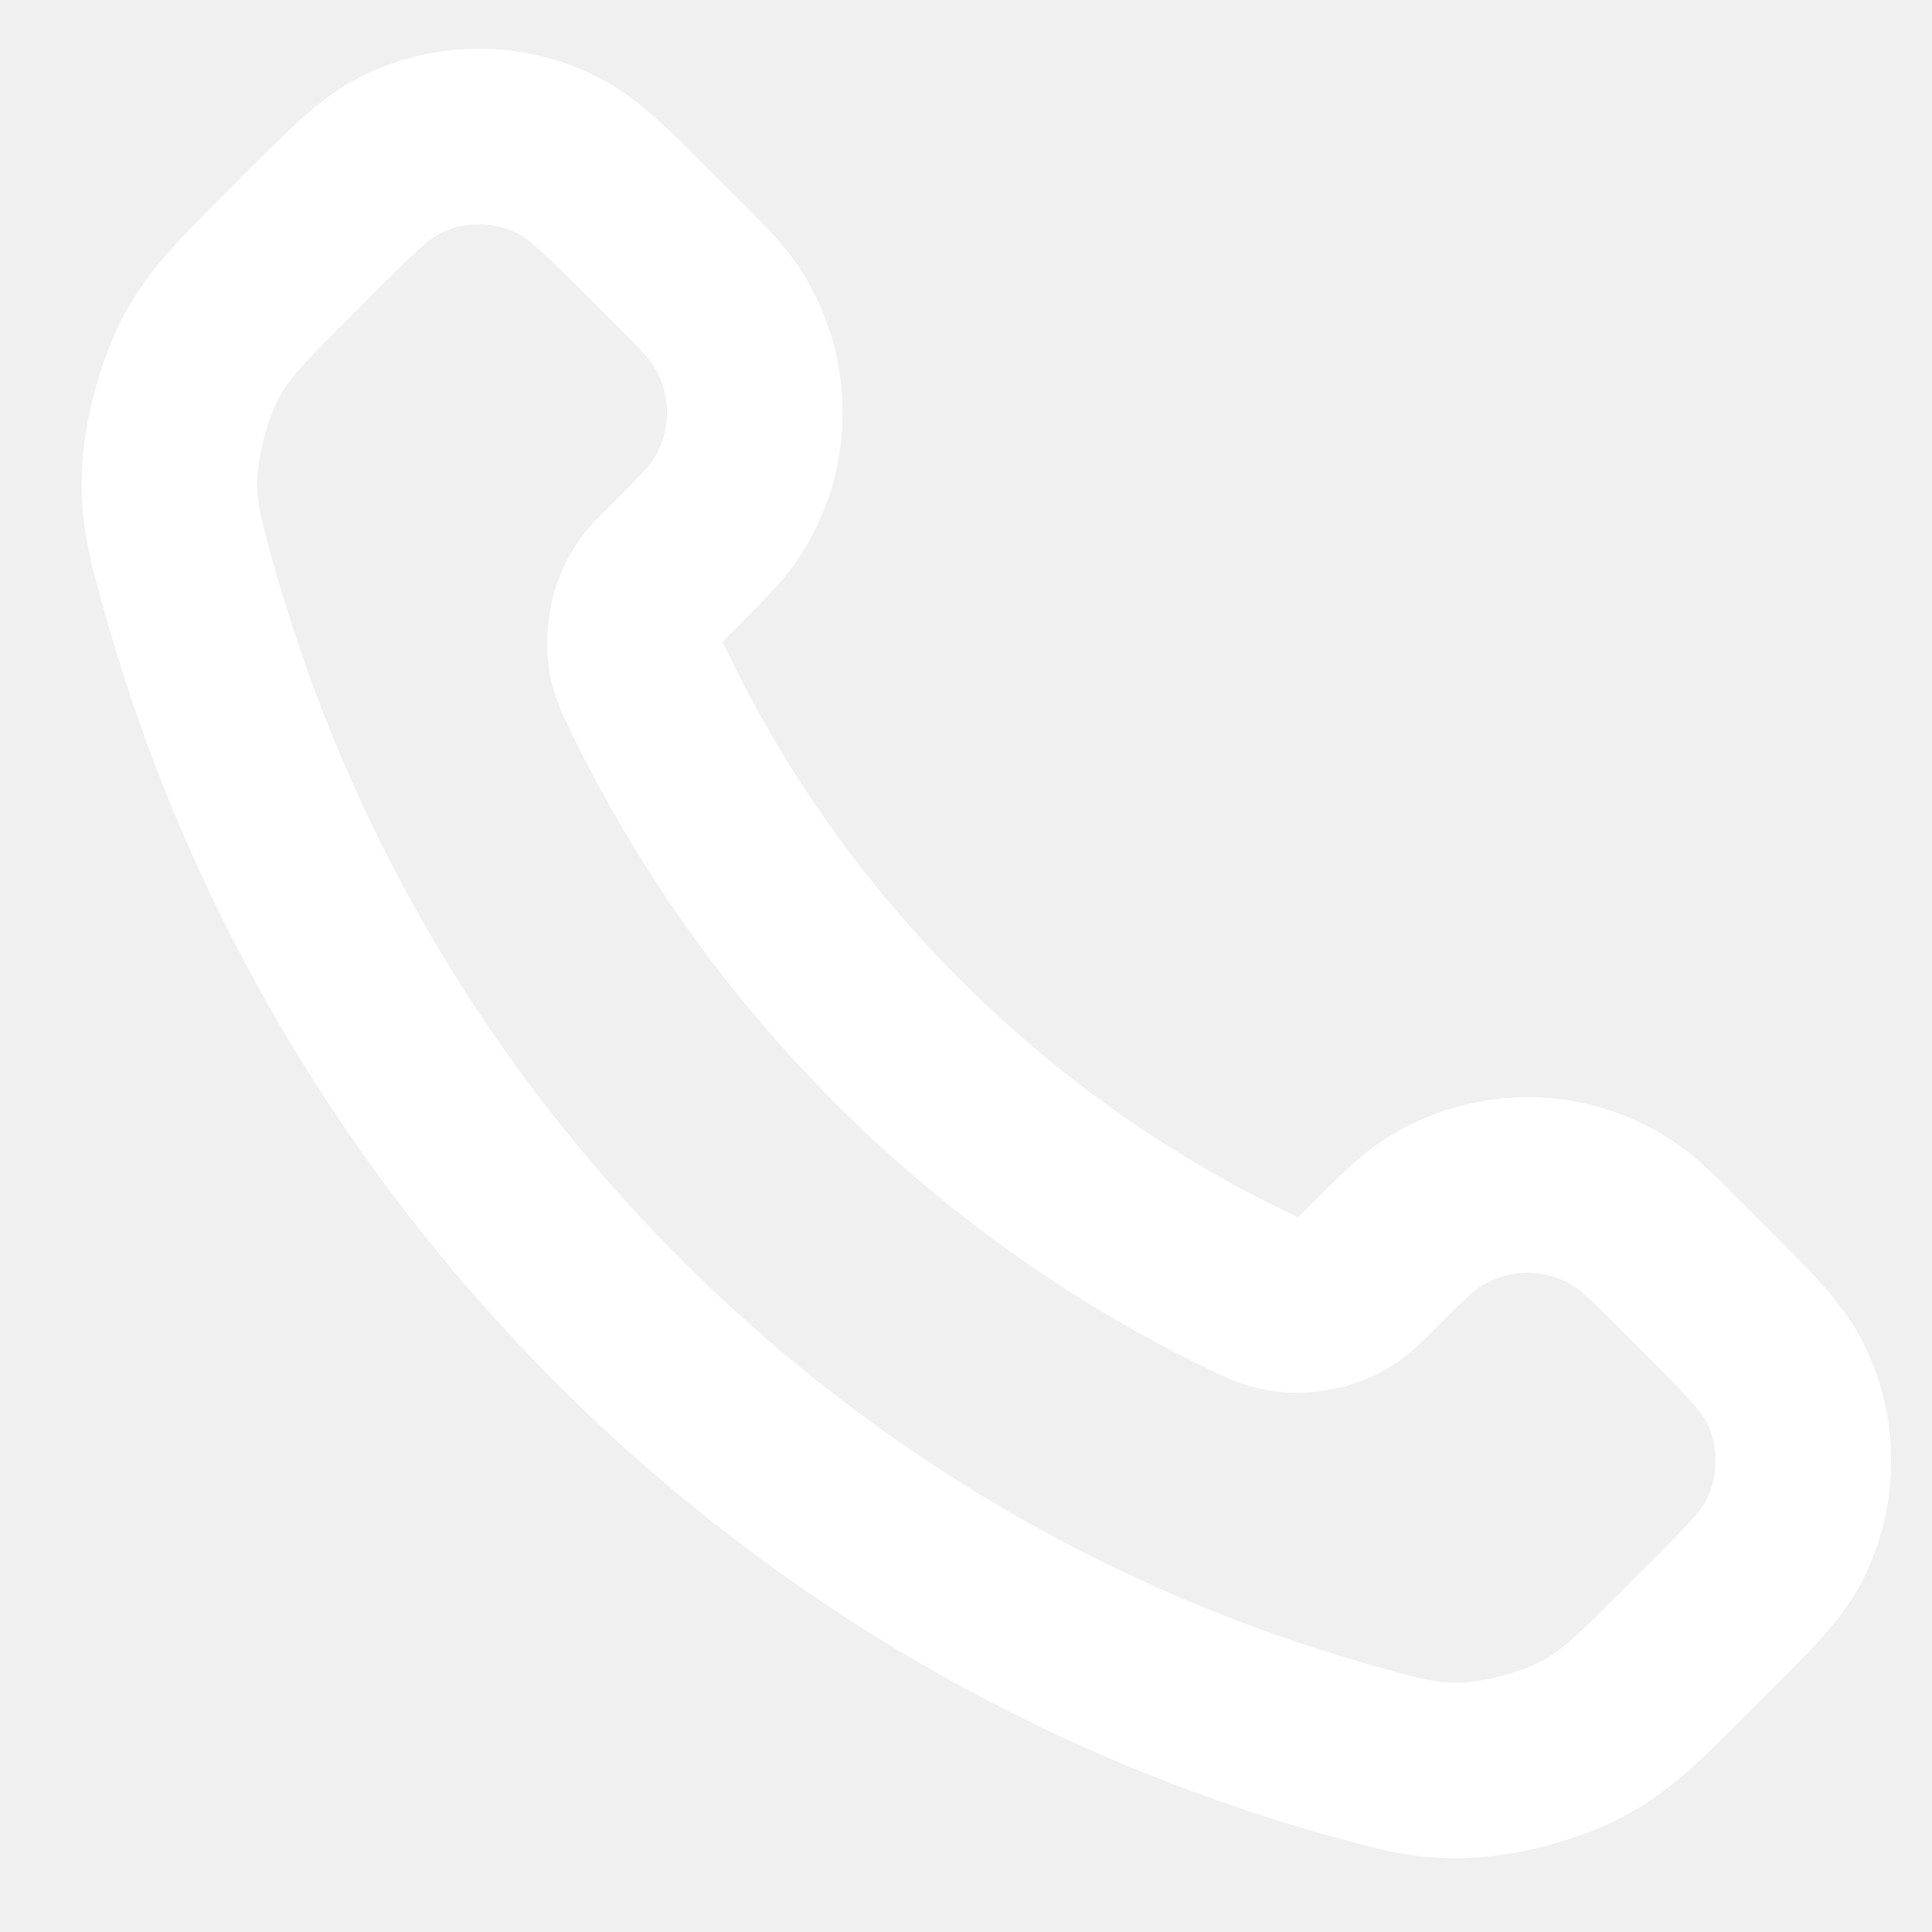
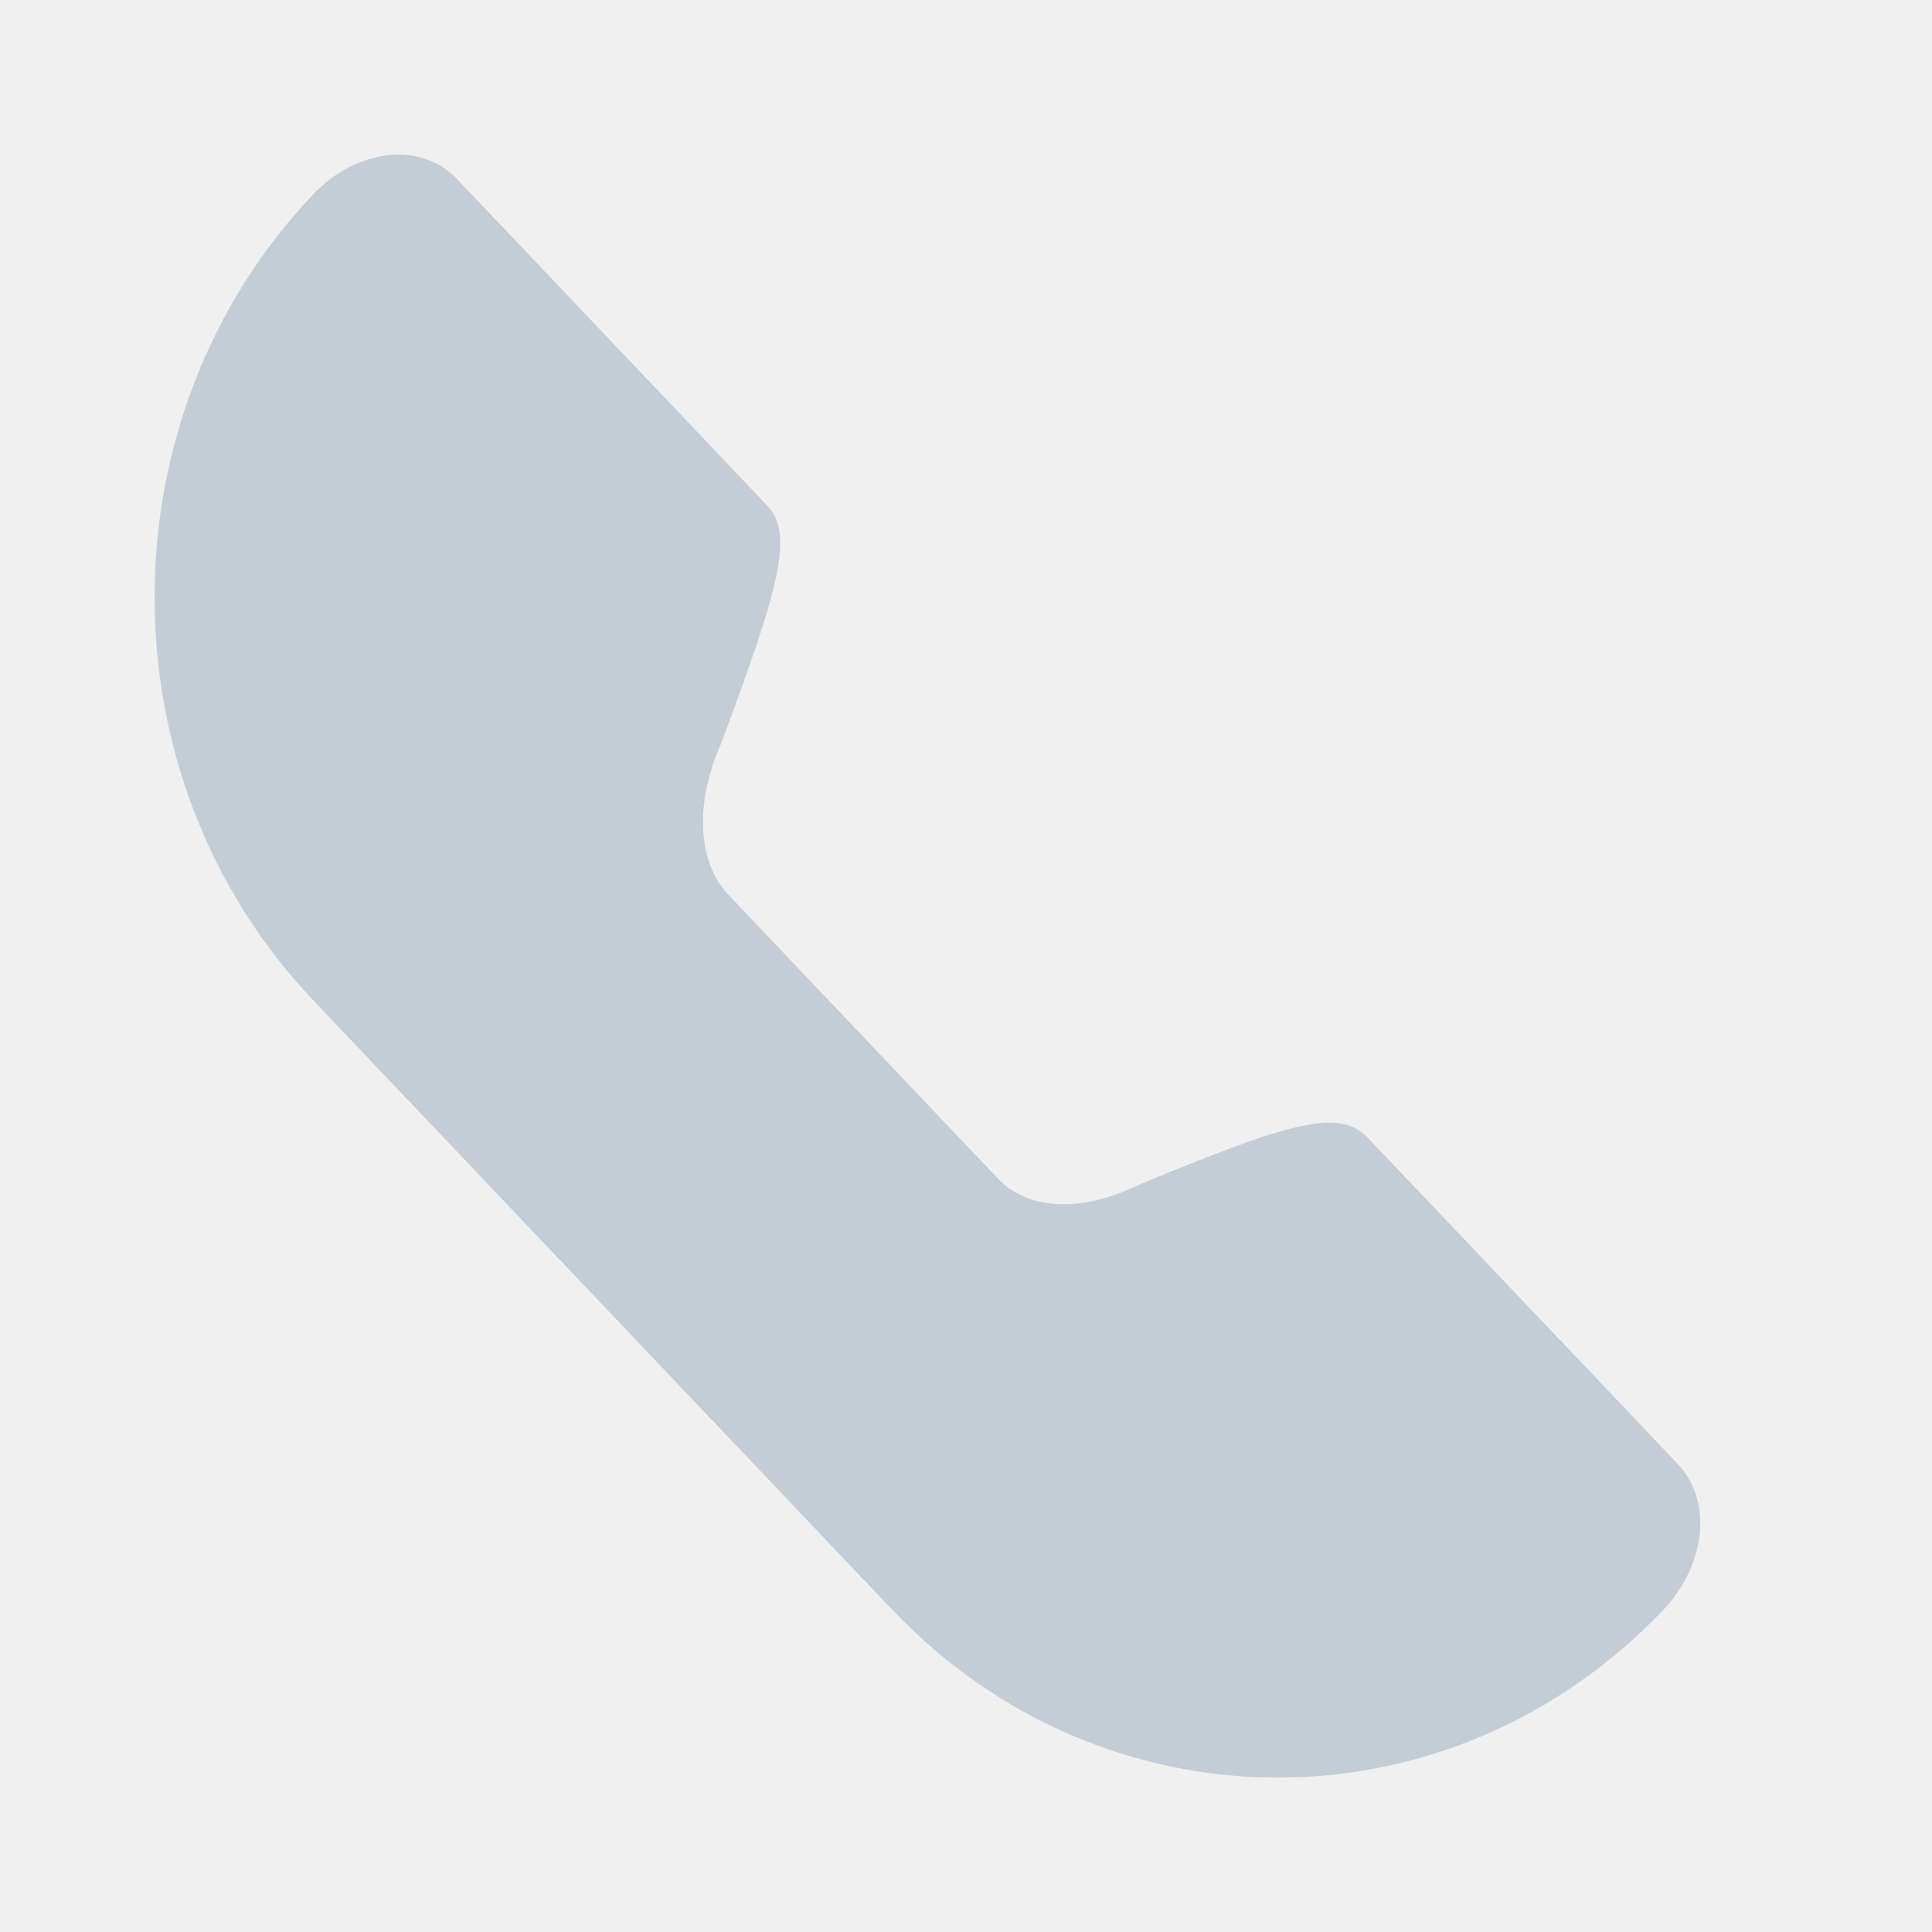
- <svg xmlns="http://www.w3.org/2000/svg" width="22" height="22" viewBox="0 0 22 22" fill="none">
-   <path d="M7.38 7.853C8.076 9.303 9.025 10.662 10.227 11.863C11.428 13.065 12.787 14.013 14.236 14.709C14.361 14.769 14.424 14.799 14.502 14.822C14.783 14.904 15.127 14.845 15.364 14.675C15.431 14.627 15.488 14.57 15.603 14.456C15.952 14.106 16.127 13.931 16.303 13.817C16.966 13.386 17.82 13.386 18.483 13.817C18.659 13.931 18.834 14.106 19.183 14.456L19.378 14.651C19.91 15.182 20.175 15.448 20.32 15.733C20.607 16.301 20.607 16.971 20.32 17.539C20.175 17.824 19.91 18.09 19.378 18.621L19.221 18.779C18.691 19.308 18.426 19.573 18.066 19.776C17.667 20 17.046 20.161 16.588 20.16C16.175 20.159 15.893 20.079 15.328 19.919C12.295 19.058 9.433 17.433 7.045 15.045C4.657 12.657 3.032 9.795 2.171 6.761C2.011 6.197 1.931 5.915 1.93 5.502C1.928 5.043 2.09 4.423 2.314 4.023C2.516 3.663 2.781 3.399 3.311 2.869L3.468 2.711C4 2.18 4.266 1.914 4.551 1.77C5.119 1.483 5.789 1.483 6.356 1.77C6.642 1.914 6.907 2.18 7.439 2.711L7.634 2.906C7.983 3.256 8.158 3.431 8.272 3.606C8.703 4.269 8.703 5.124 8.272 5.787C8.158 5.963 7.983 6.137 7.634 6.487C7.519 6.601 7.462 6.658 7.414 6.725C7.244 6.963 7.186 7.307 7.267 7.587C7.29 7.666 7.32 7.729 7.38 7.853Z" stroke="white" stroke-width="2" stroke-linecap="round" stroke-linejoin="round" />
+ <svg xmlns="http://www.w3.org/2000/svg" width="16" height="16" viewBox="0 0 16 16" fill="none">
+   <path fill-rule="evenodd" clip-rule="evenodd" d="M6.032 7.41L8.264 9.76C8.506 10.015 8.945 10.052 9.433 9.811C10.676 9.297 11.09 9.172 11.326 9.421L13.893 12.122C14.196 12.442 14.115 12.974 13.776 13.331C12.014 15.185 9.151 15.185 7.389 13.331L2.594 8.284C0.842 6.439 0.842 3.454 2.594 1.609C2.941 1.244 3.473 1.154 3.788 1.486L6.354 4.187C6.577 4.421 6.457 4.858 5.972 6.157C5.746 6.664 5.782 7.148 6.032 7.41Z" fill="#C4CDD5" />
</svg>
